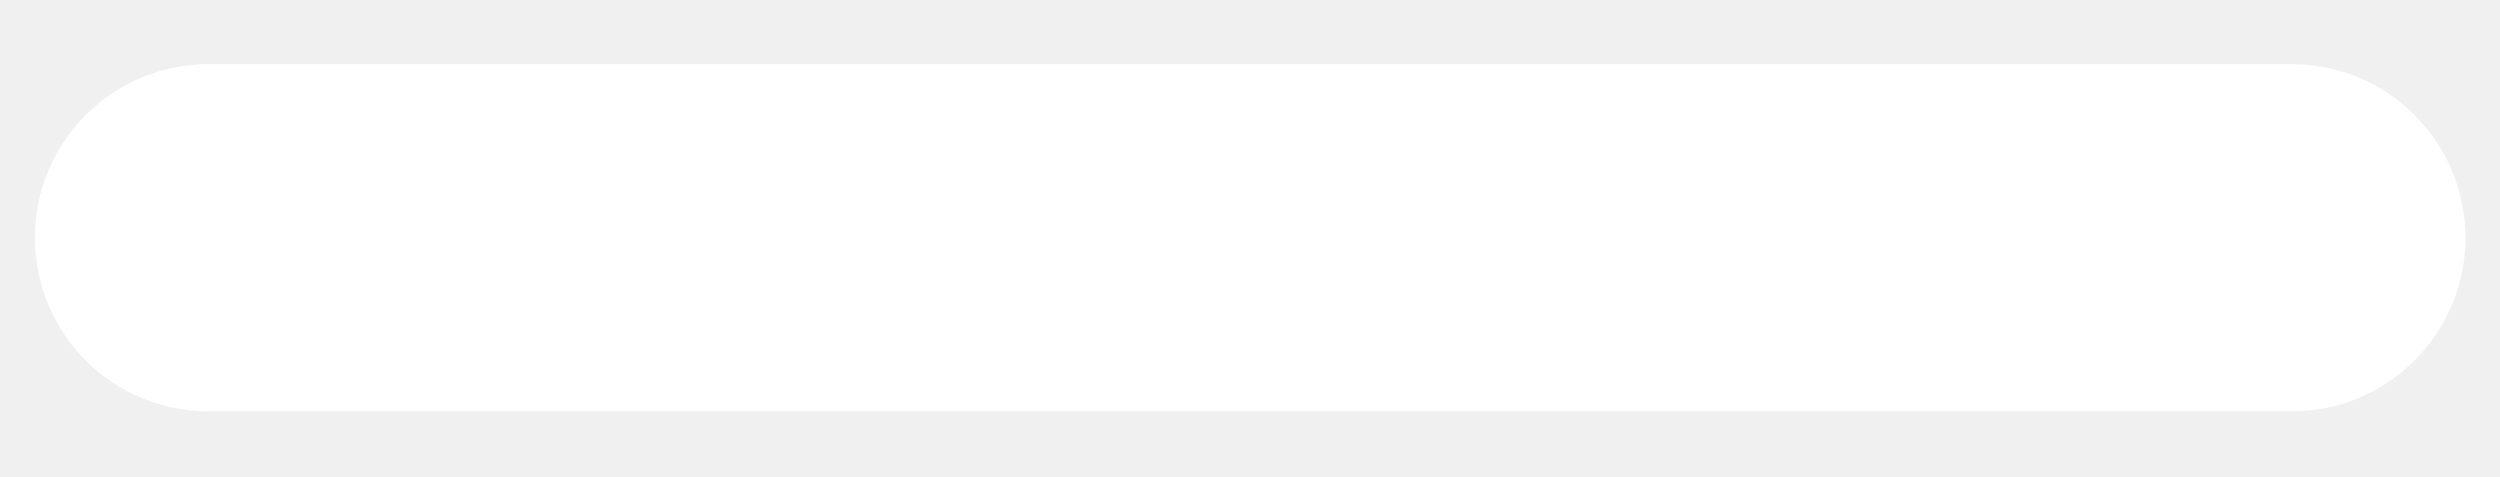
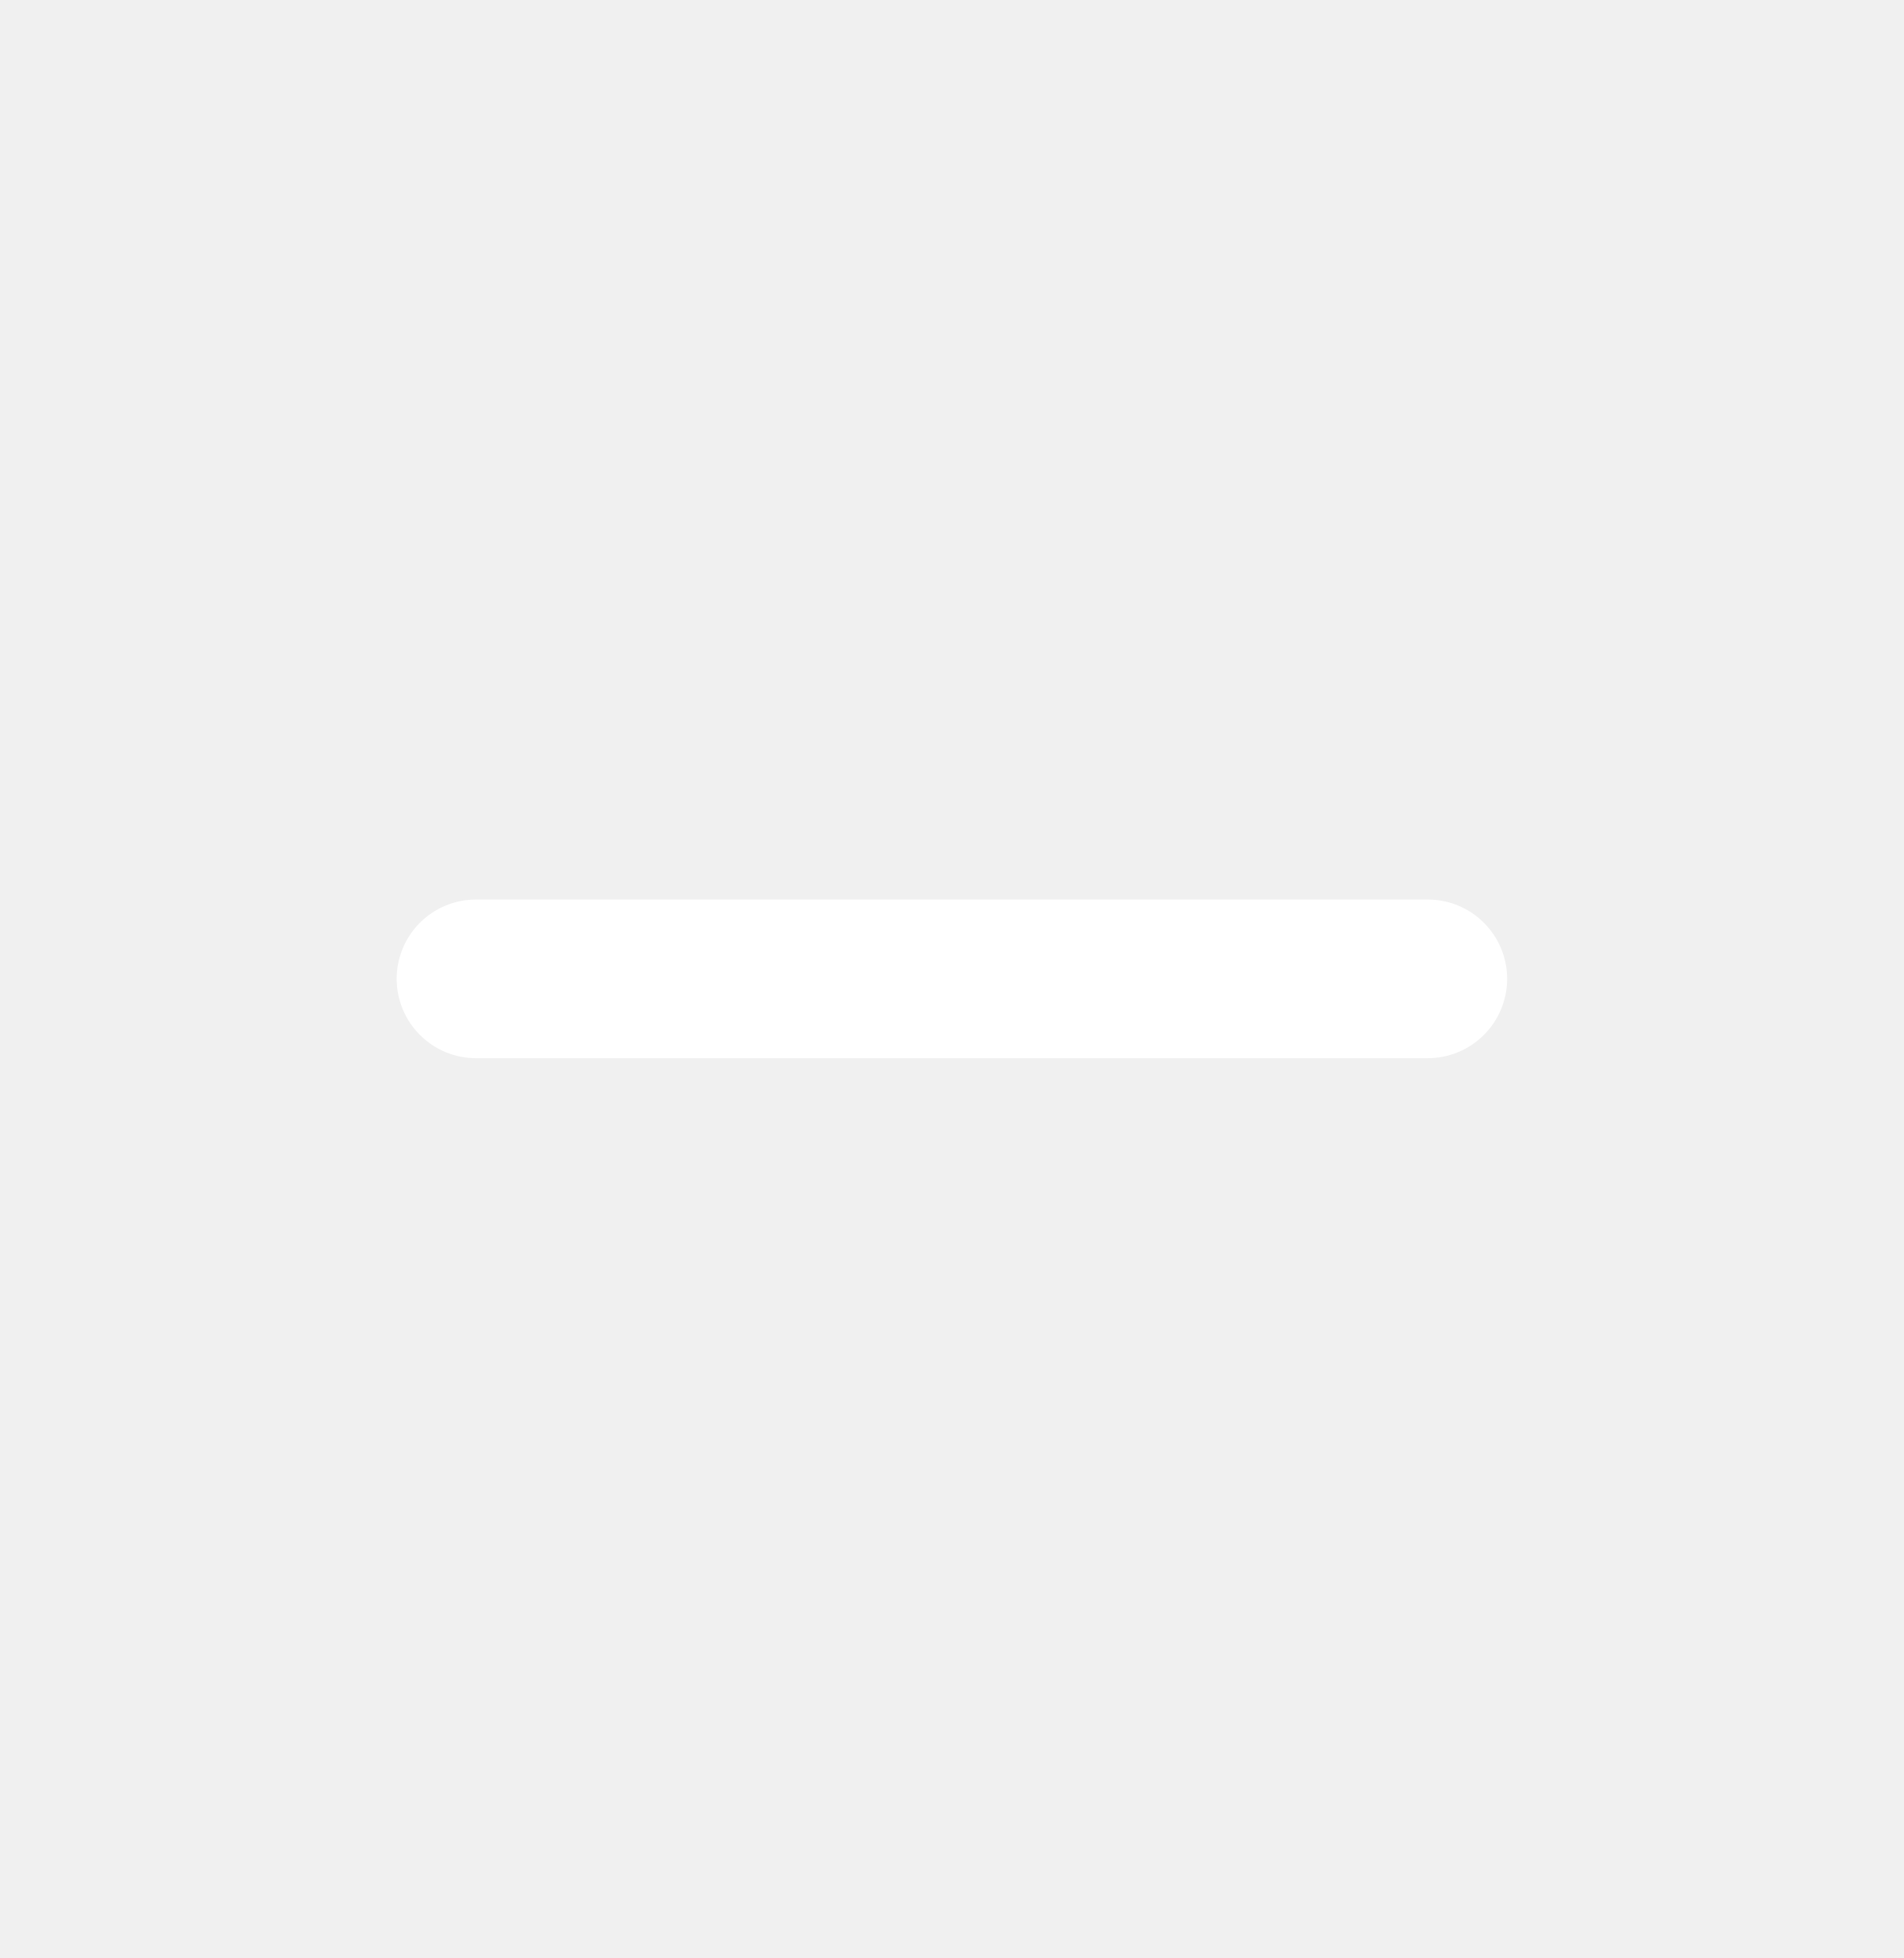
- <svg xmlns="http://www.w3.org/2000/svg" width="21" height="4" viewBox="0 0 21 4" fill="none">
-   <path d="M19.251 3.455H1.751C1.365 3.455 0.994 3.302 0.72 3.028C0.447 2.755 0.293 2.384 0.293 1.997C0.293 1.61 0.447 1.239 0.72 0.966C0.994 0.692 1.365 0.539 1.751 0.539H19.251C19.638 0.539 20.009 0.692 20.282 0.966C20.556 1.239 20.71 1.61 20.71 1.997C20.71 2.384 20.556 2.755 20.282 3.028C20.009 3.302 19.638 3.455 19.251 3.455Z" fill="white" />
+ <svg xmlns="http://www.w3.org/2000/svg" width="35" height="36" viewBox="0 0 35 36" fill="none">
+   <path d="M26.251 19.456H8.751C8.365 19.456 7.994 19.302 7.72 19.028C7.447 18.755 7.293 18.384 7.293 17.997C7.293 17.61 7.447 17.239 7.72 16.966C7.994 16.692 8.365 16.539 8.751 16.539H26.251C26.638 16.539 27.009 16.692 27.282 16.966C27.556 17.239 27.71 17.61 27.71 17.997C27.71 18.384 27.556 18.755 27.282 19.028C27.009 19.302 26.638 19.456 26.251 19.456Z" fill="white" />
</svg>
